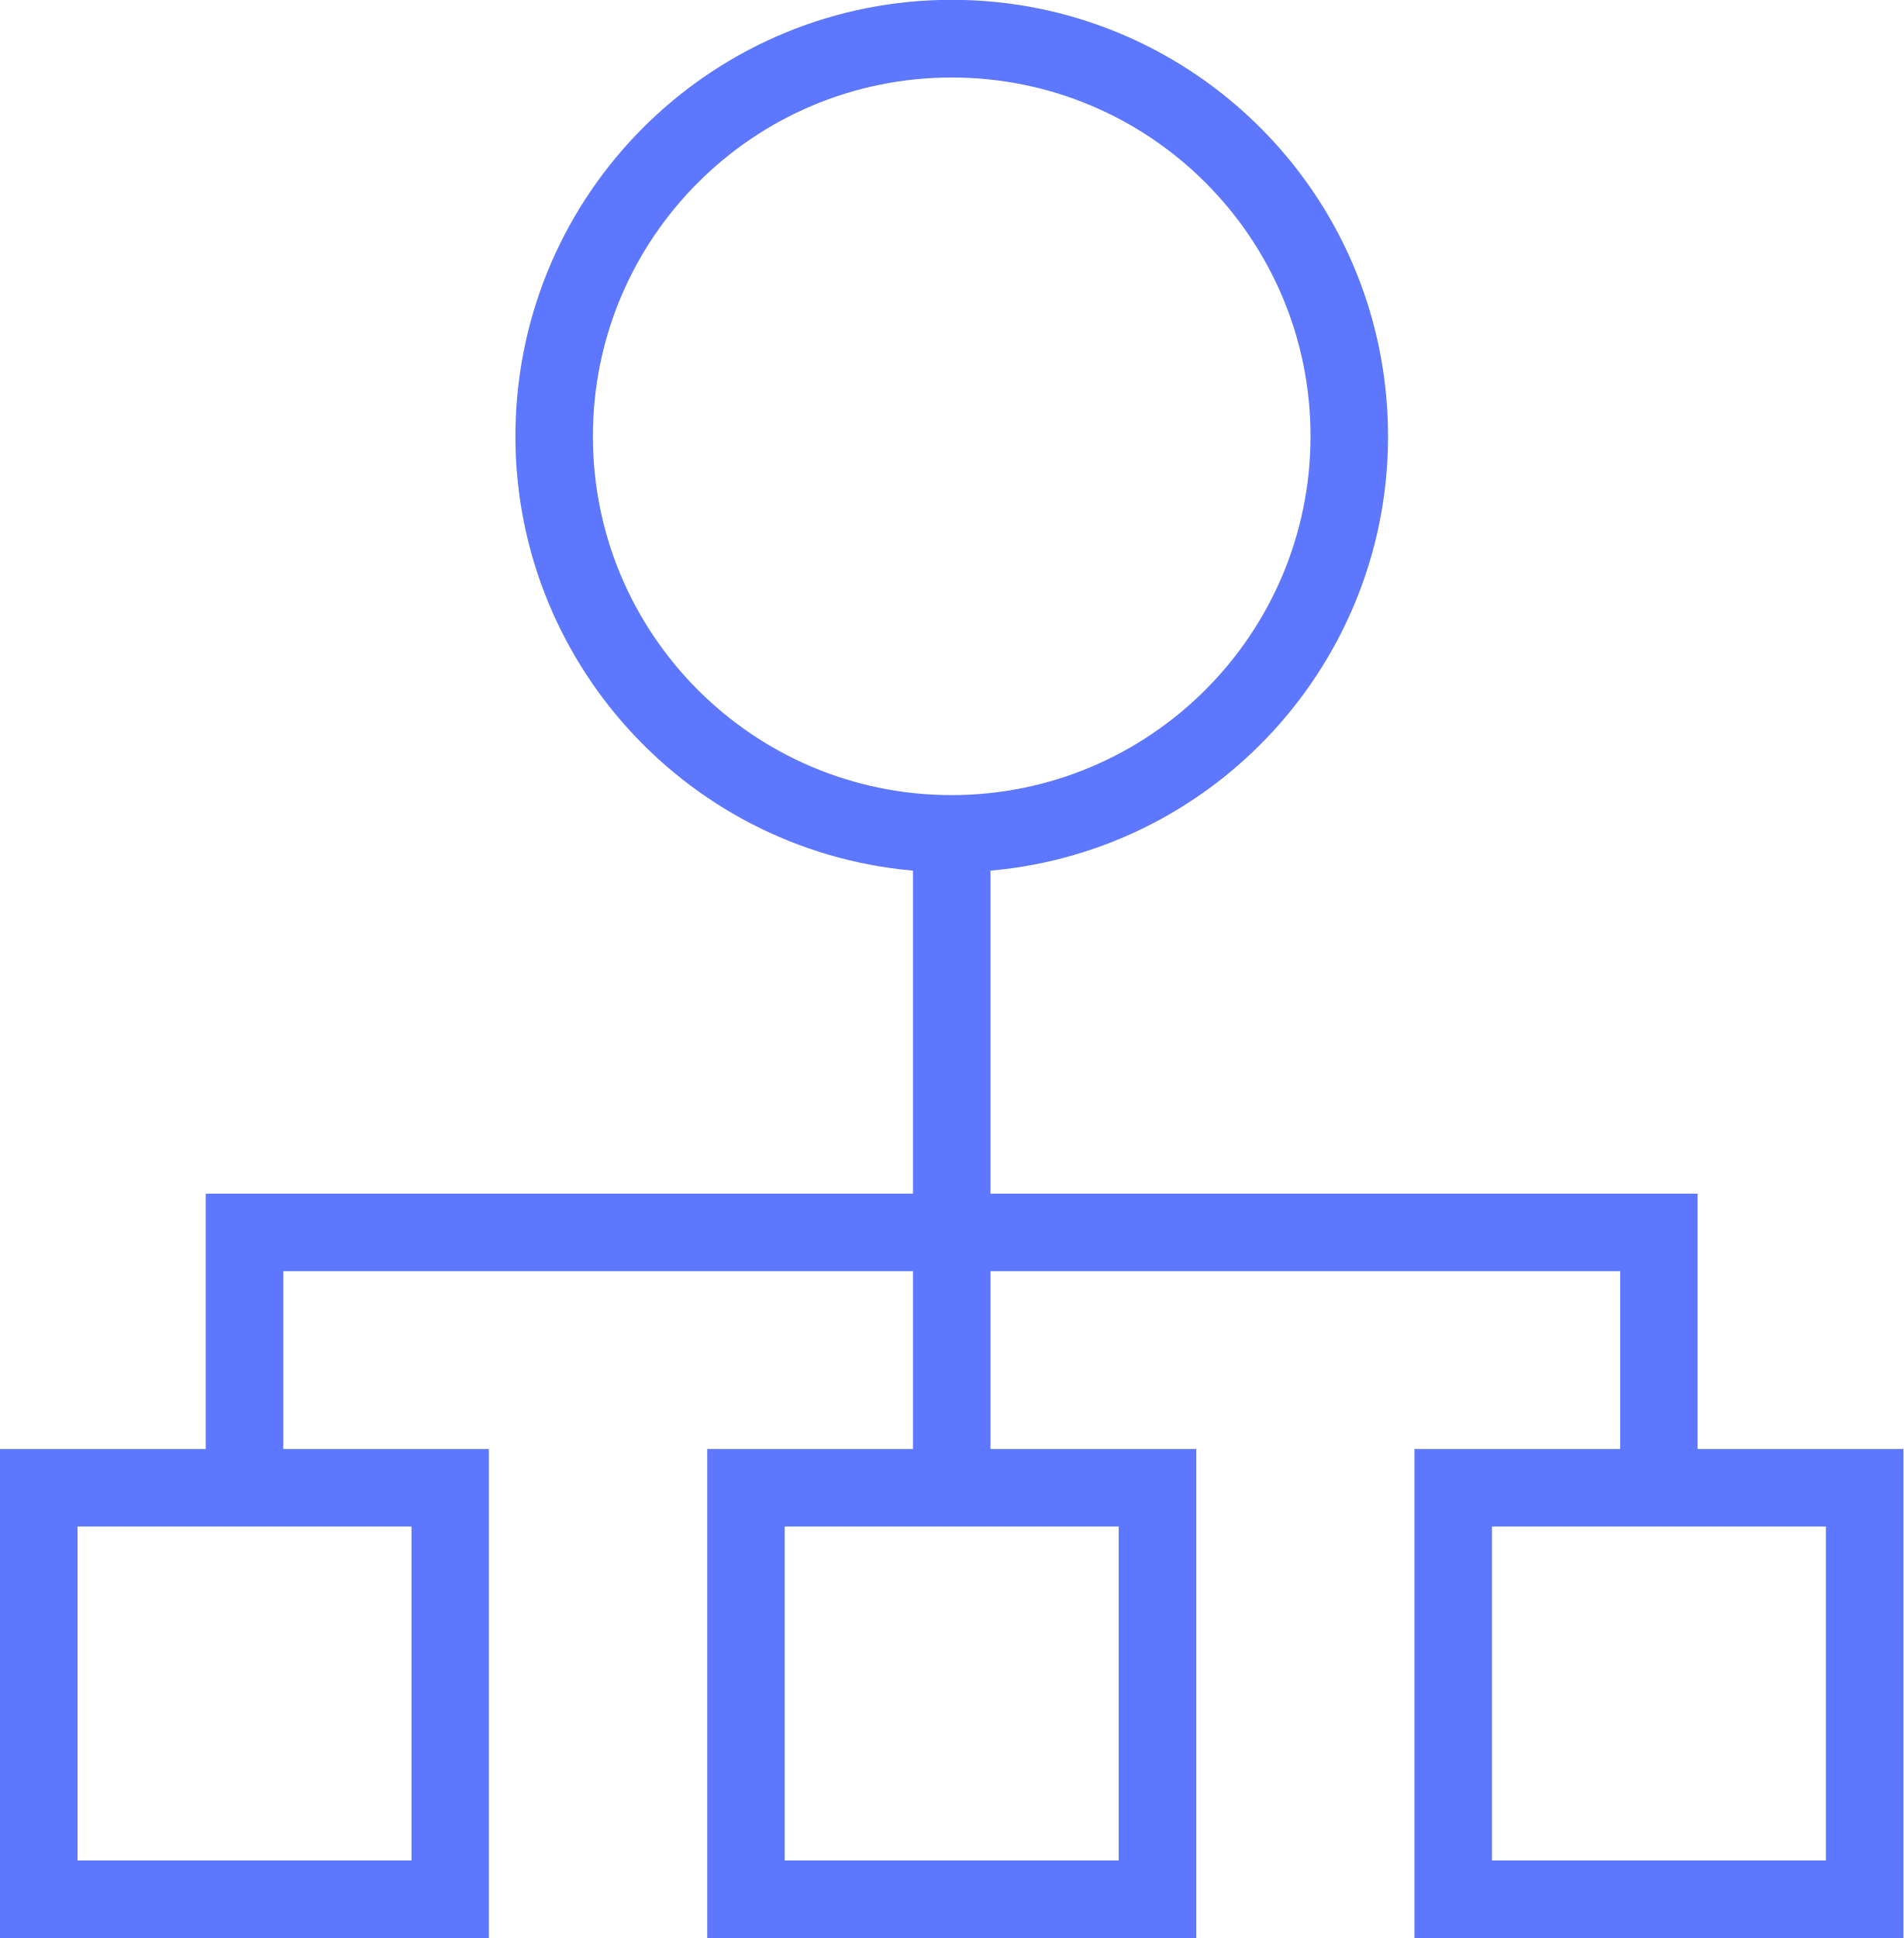
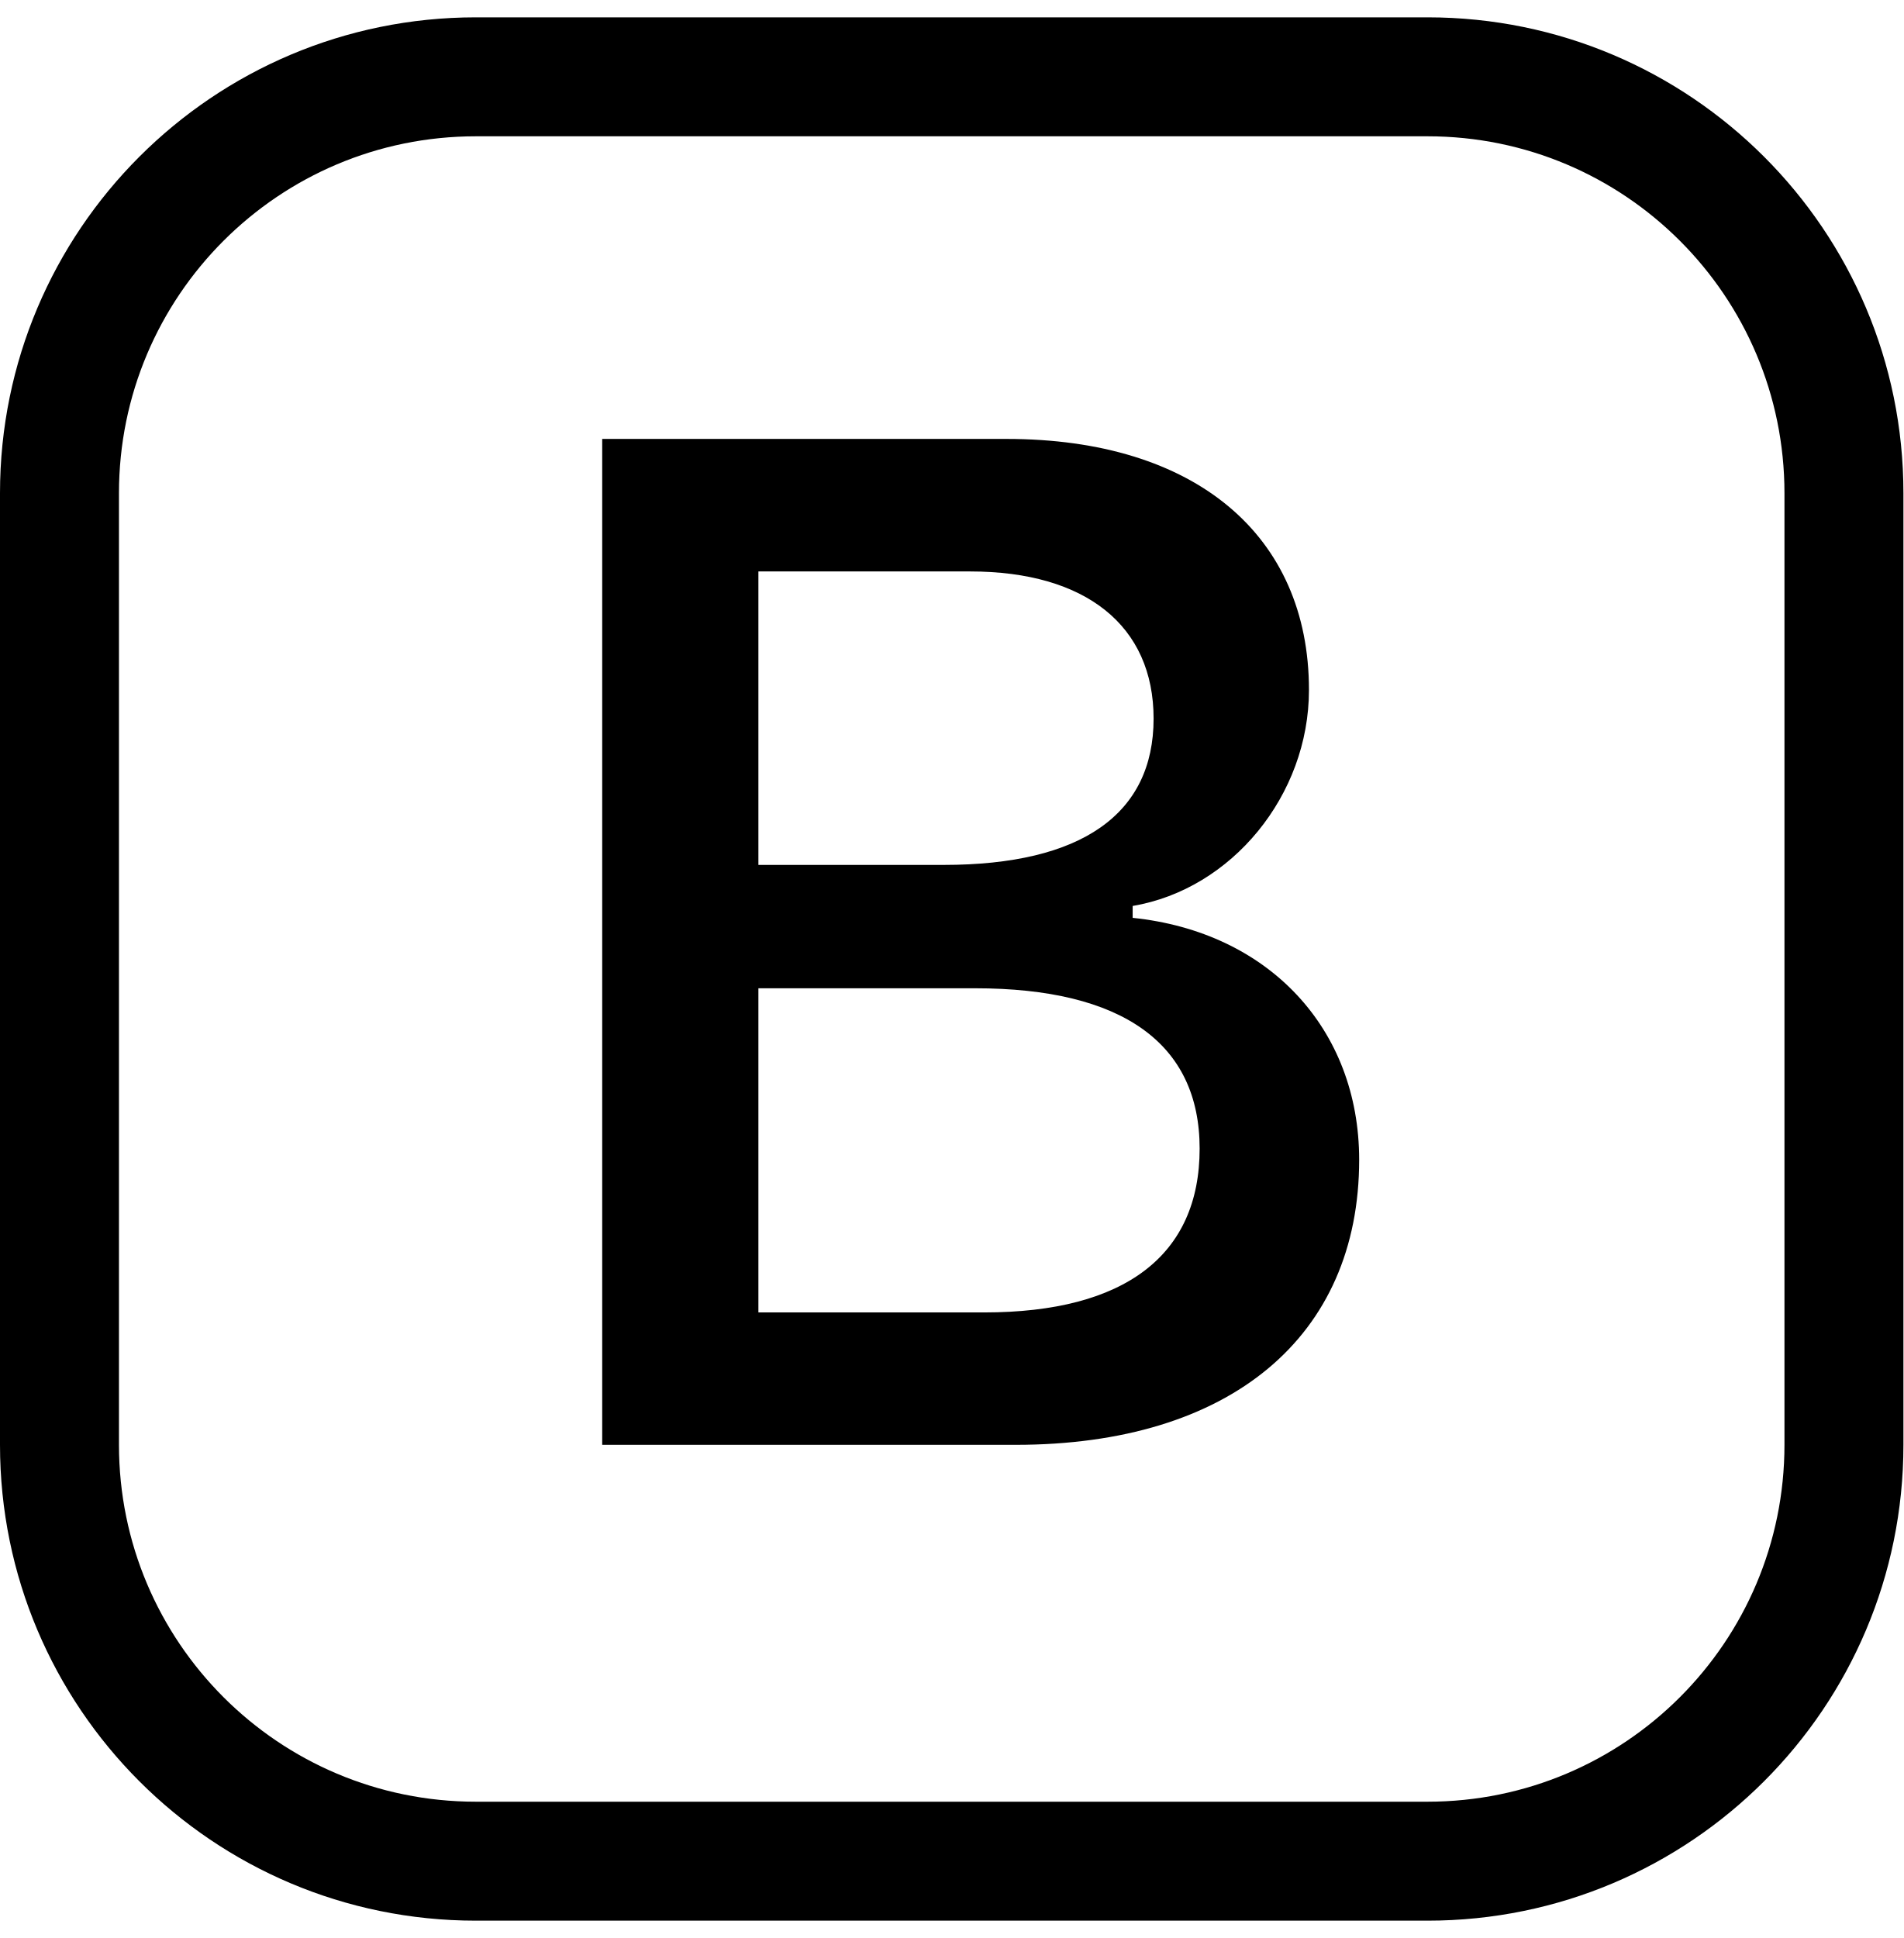
- <svg xmlns="http://www.w3.org/2000/svg" width="62.786" height="63.93" viewBox="0 0 62.786 63.93">
-   <g id="_101-hierarchical-structure_1_" data-name="101-hierarchical-structure (1)" transform="translate(-4.404)">
-     <g id="Group_1235" data-name="Group 1235" transform="translate(4.404)">
-       <path id="Path_1442" data-name="Path 1442" d="M60.4,47.8V39.376H37.076V28.721a14.392,14.392,0,1,0-2.557,0V39.376H11.19V47.8H4.4V63.93h16.13V47.8H13.748V41.933H34.519V47.8H27.732V63.93h16.13V47.8H37.076V41.933H57.847V47.8H51.06V63.93H67.19V47.8ZM17.977,50.357V61.373H6.961V50.357Zm23.328,0V61.373H30.289V50.357ZM35.8,26.229A11.836,11.836,0,1,1,47.633,14.393,11.849,11.849,0,0,1,35.8,26.229ZM64.633,61.373H53.618V50.357H64.633Z" transform="translate(-4.404)" fill="#5d78ff" />
-     </g>
-   </g>
+ <svg xmlns="http://www.w3.org/2000/svg" width="62.786" height="63.93" fill="currentColor" class="bi bi-bootstrap" viewBox="0 0 16 16">
+   <path d="M5.062 12h3.475c1.804 0 2.888-.908 2.888-2.396 0-1.102-.761-1.916-1.904-2.034v-.1c.832-.14 1.482-.93 1.482-1.816 0-1.3-.955-2.11-2.542-2.11H5.062V12zm1.313-4.875V4.658h1.78c.973 0 1.542.457 1.542 1.237 0 .802-.604 1.23-1.764 1.23H6.375zm0 3.762V8.162h1.822c1.236 0 1.887.463 1.887 1.348 0 .896-.627 1.377-1.811 1.377H6.375z" />
+   <path d="M0 4a4 4 0 0 1 4-4h8a4 4 0 0 1 4 4v8a4 4 0 0 1-4 4H4a4 4 0 0 1-4-4V4zm4-3a3 3 0 0 0-3 3v8a3 3 0 0 0 3 3h8a3 3 0 0 0 3-3V4a3 3 0 0 0-3-3H4z" />
</svg>
